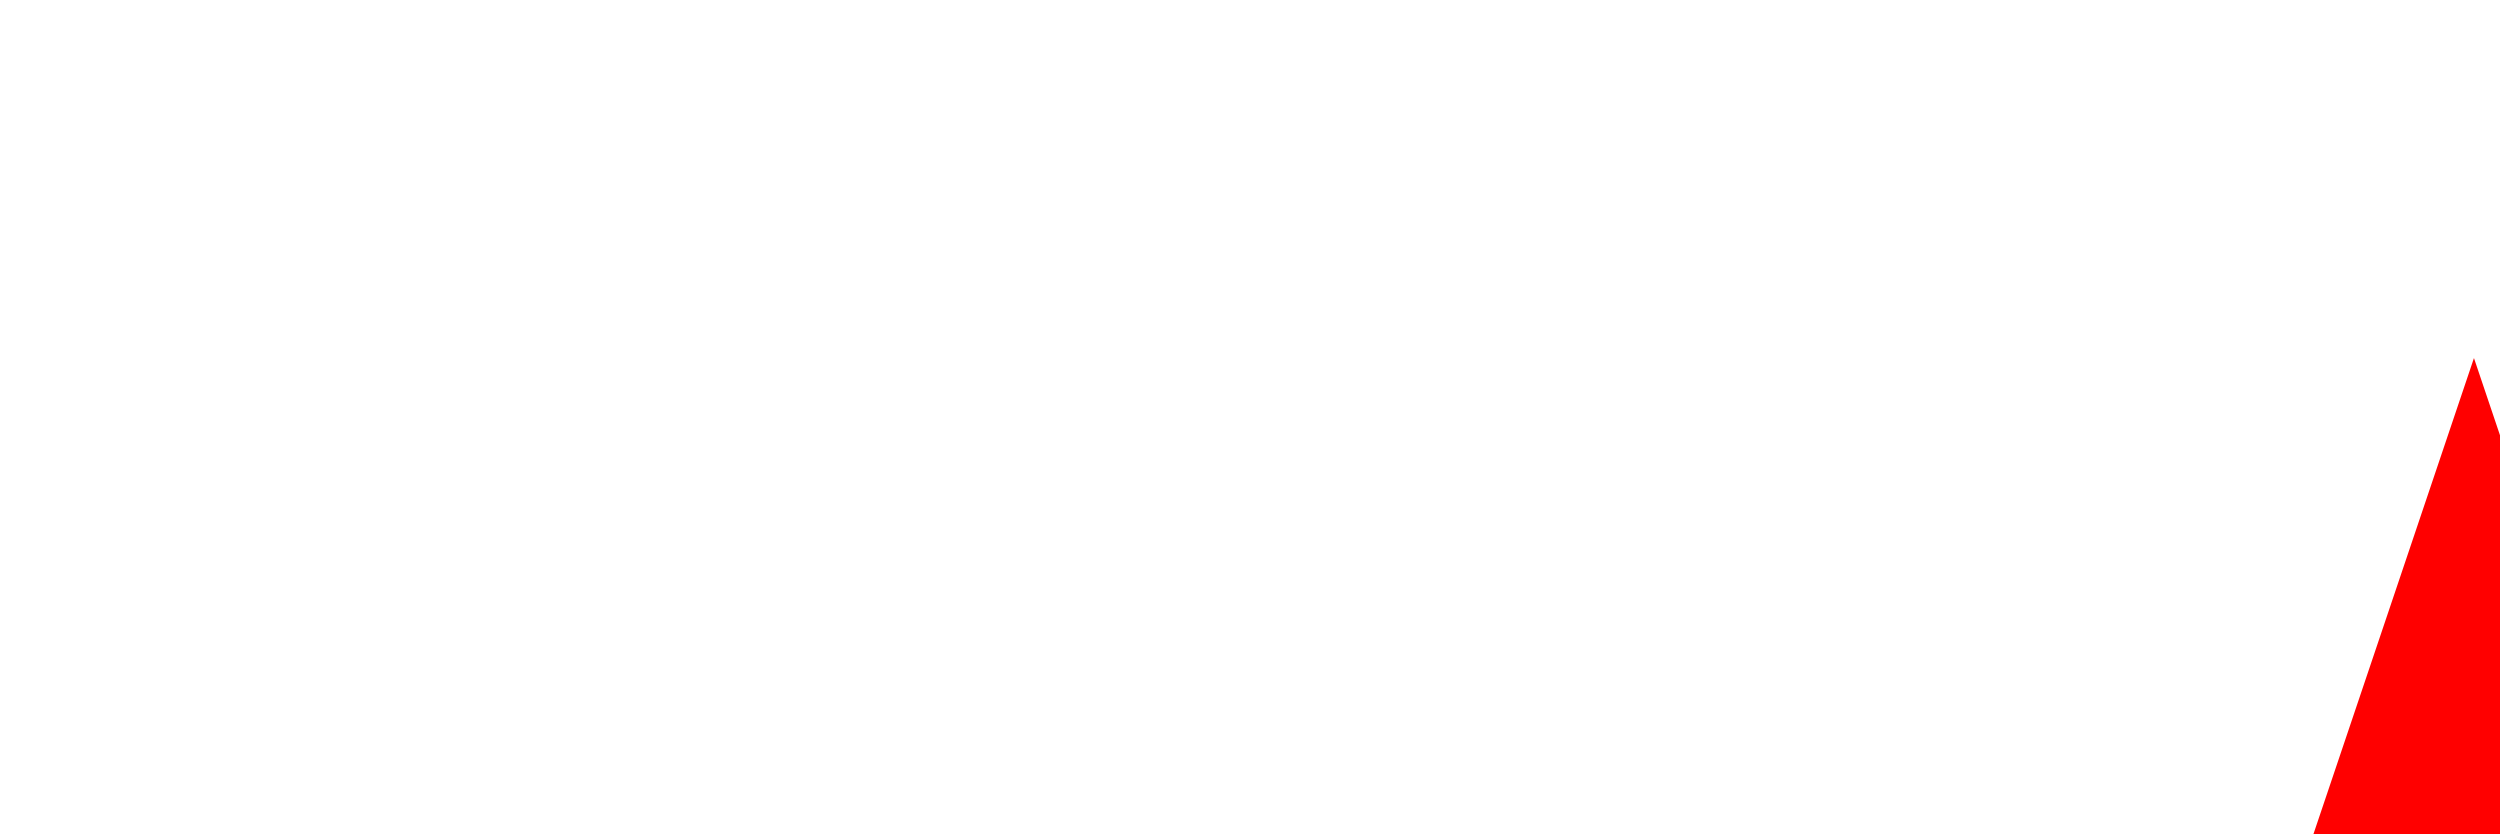
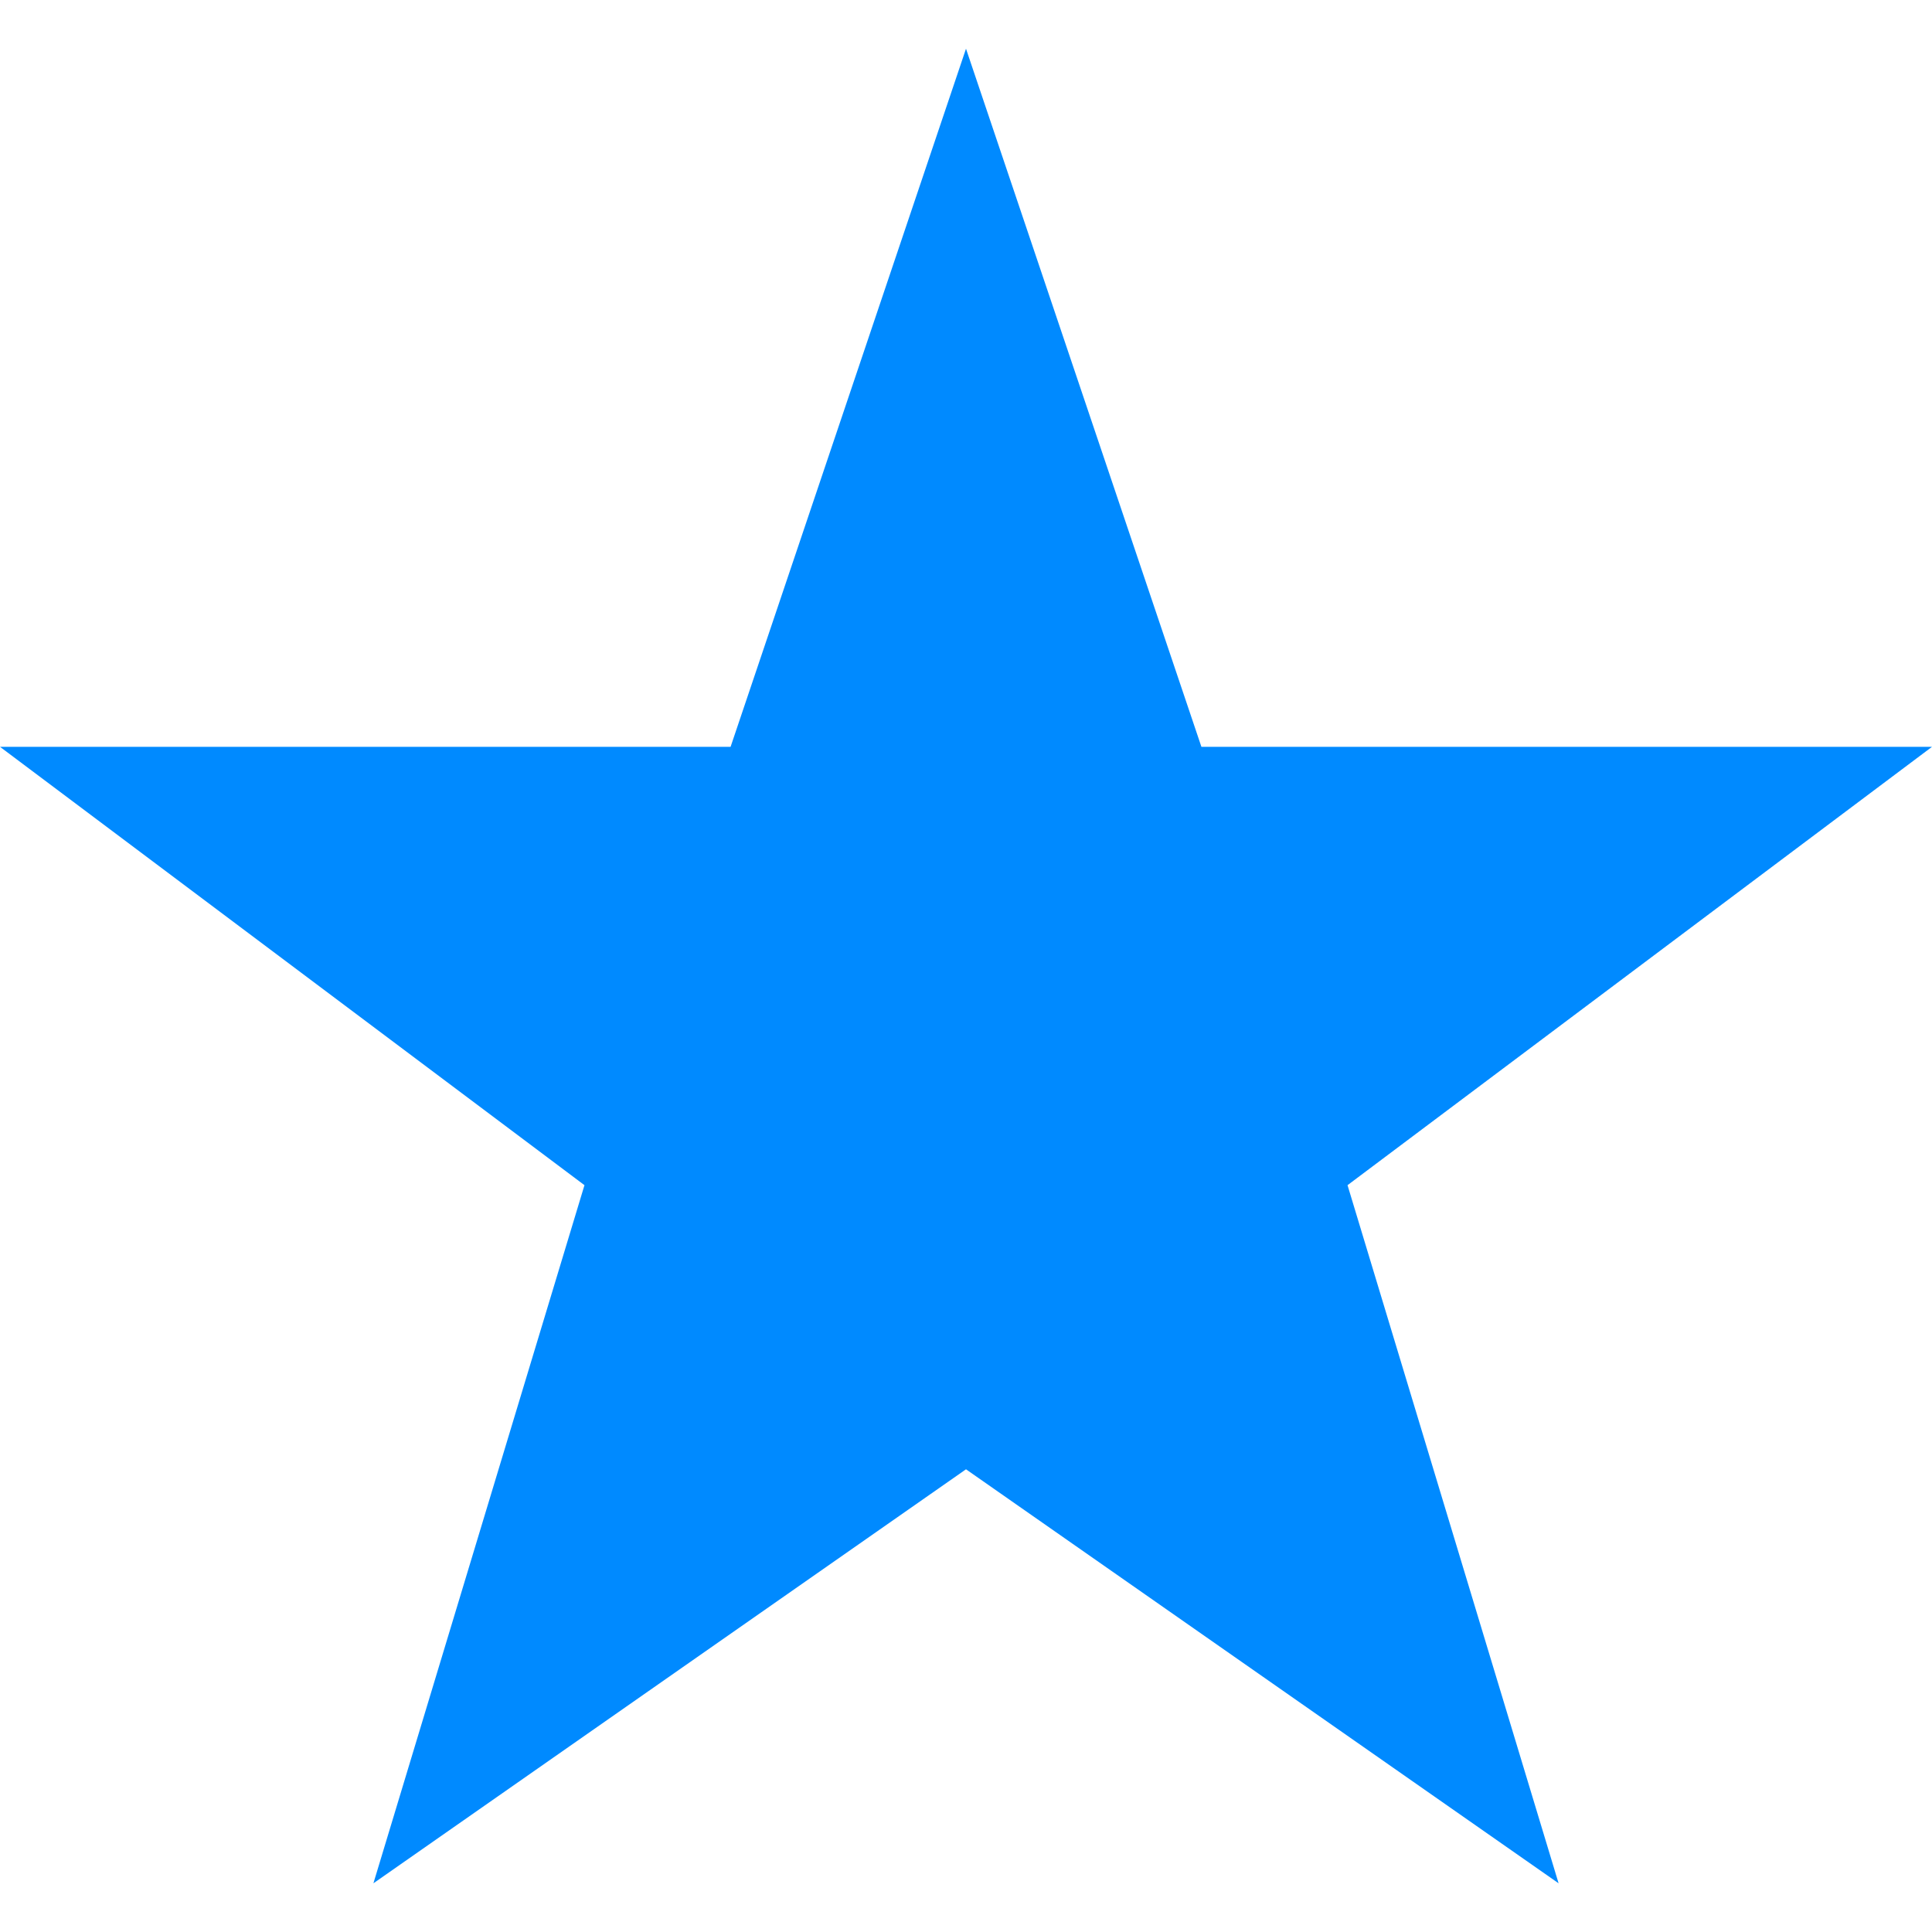
- <svg xmlns="http://www.w3.org/2000/svg" width="12cm" height="4cm" viewBox="72 20 180 128" version="1.1">
-   <polygon fill="red" points="350,75  379,161 469,161 397,215                     423,301 350,250 277,301 303,215                     231,161 321,161" />
+ <svg xmlns="http://www.w3.org/2000/svg" width="20px" height="20px" viewBox="231 75 238 226" version="1.1">
+   <polygon fill="#008aff" points="350,75  379,161 469,161 397,215                     423,301 350,250 277,301 303,215                     231,161 321,161" />
</svg>
